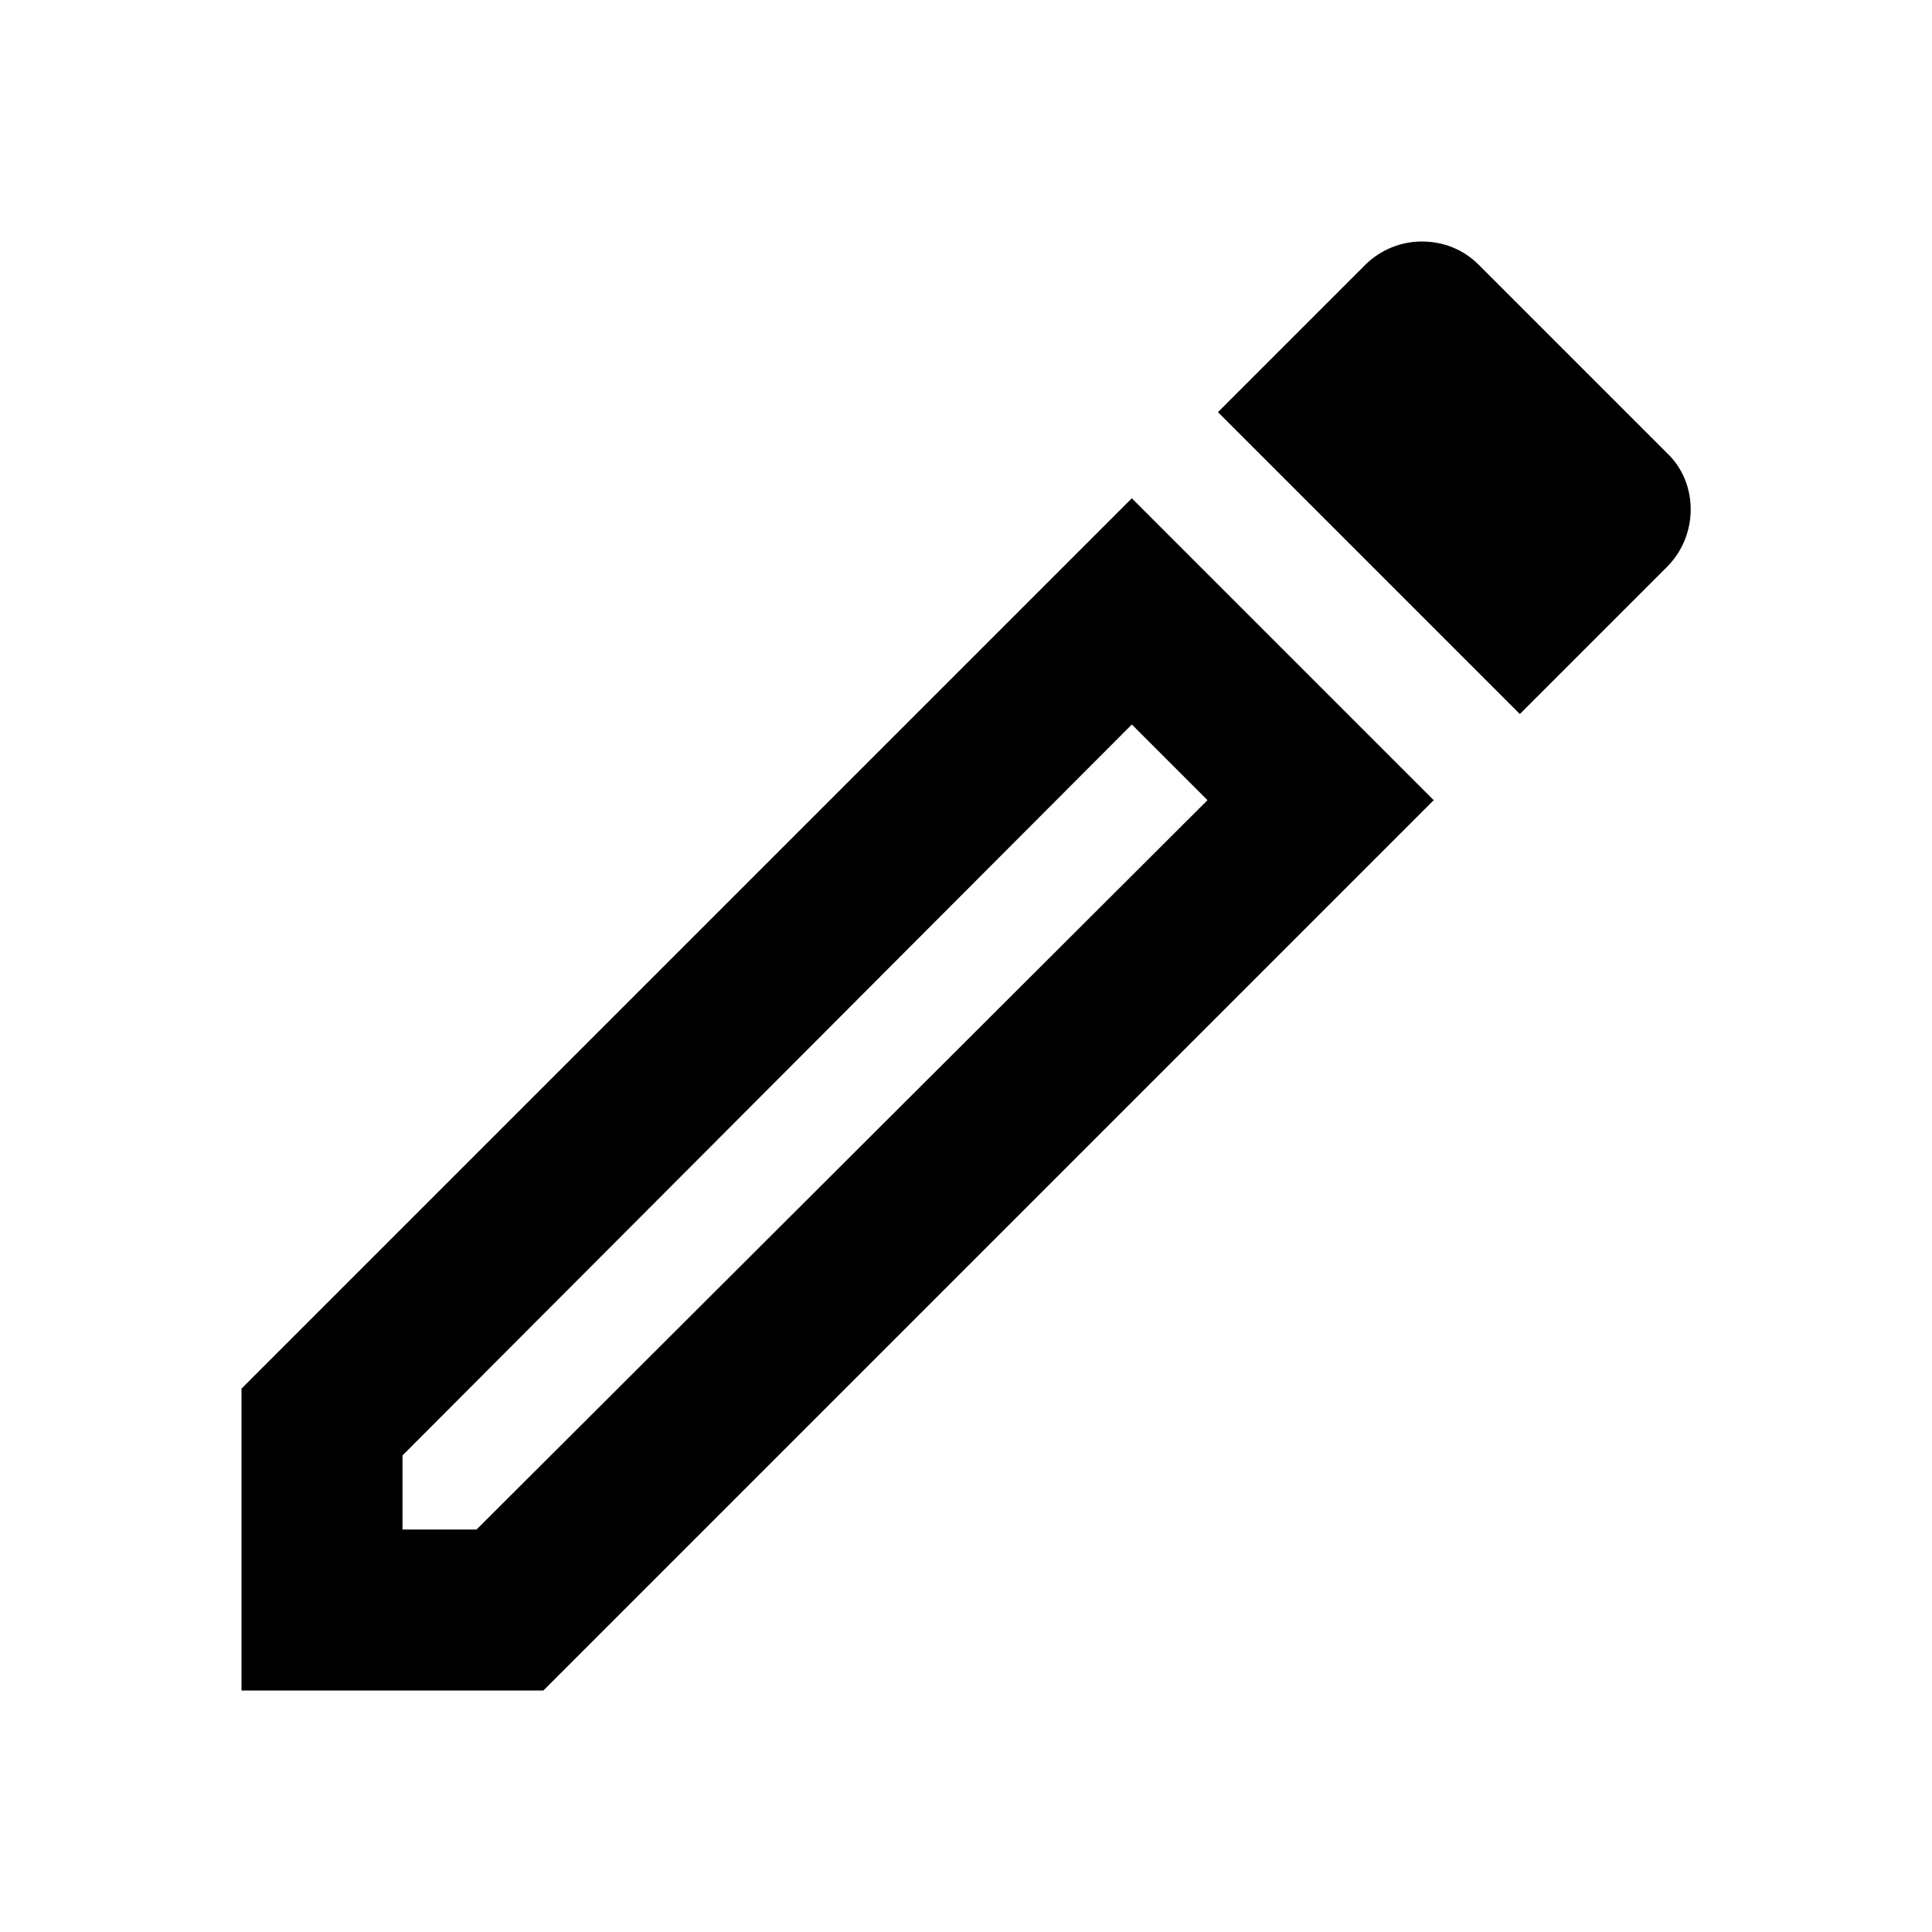
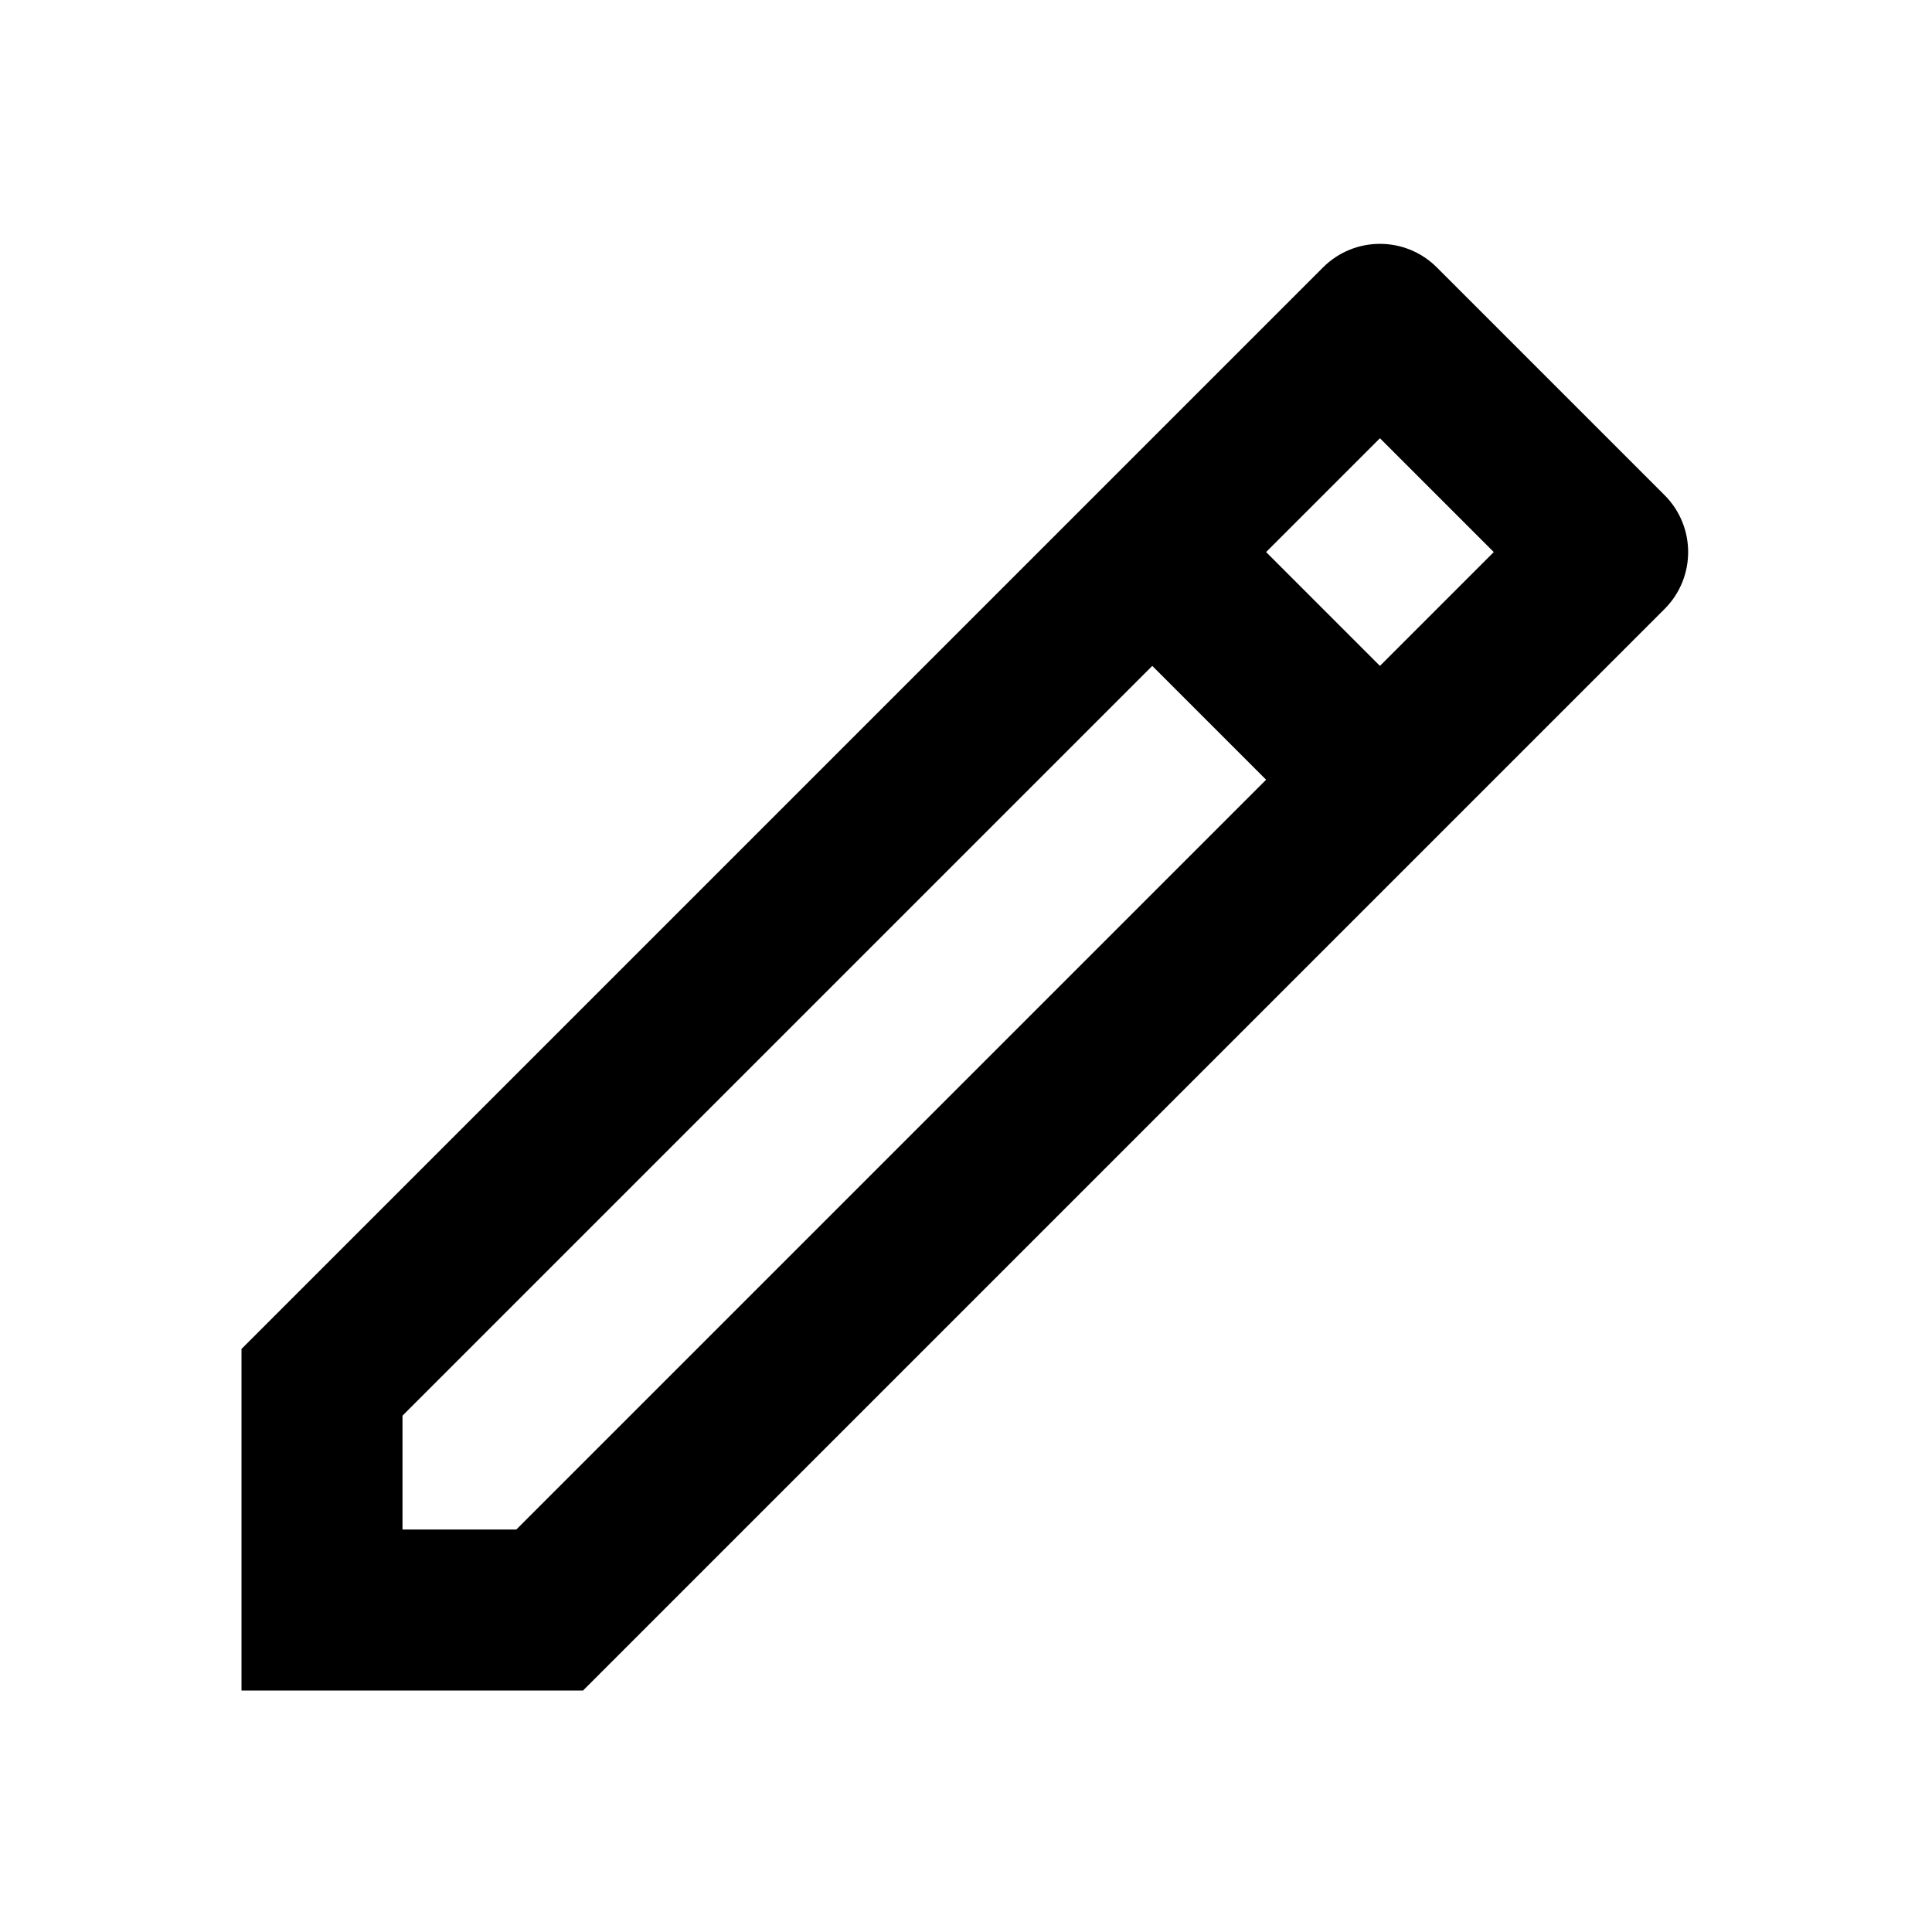
<svg xmlns="http://www.w3.org/2000/svg" width="24" height="24" version="1.1" viewBox="0 0 24 24">
-   <path d="M14.06 9L15 9.94L5.92 19H5V18.08L14.06 9ZM17.66 3C17.41 3 17.15 3.1 16.96 3.29L15.13 5.12L18.88 8.87L20.71 7.04C21.1 6.65 21.1 6 20.71 5.63L18.37 3.29C18.17 3.09 17.92 3 17.66 3ZM14.06 6.19L3 17.25V21H6.75L17.81 9.94L14.06 6.19Z" />
+   <path d="M15.728 9.686l-1.414-1.414L5 17.586V19h1.414l9.314-9.314zm1.414-1.414l1.414-1.414-1.414-1.414-1.414 1.414 1.414 1.414zM7.242 21H3v-4.243L16.435 3.322a1 1 0 0 1 1.414 0l2.829 2.829a1 1 0 0 1 0 1.414L7.243 21z" />
</svg>
